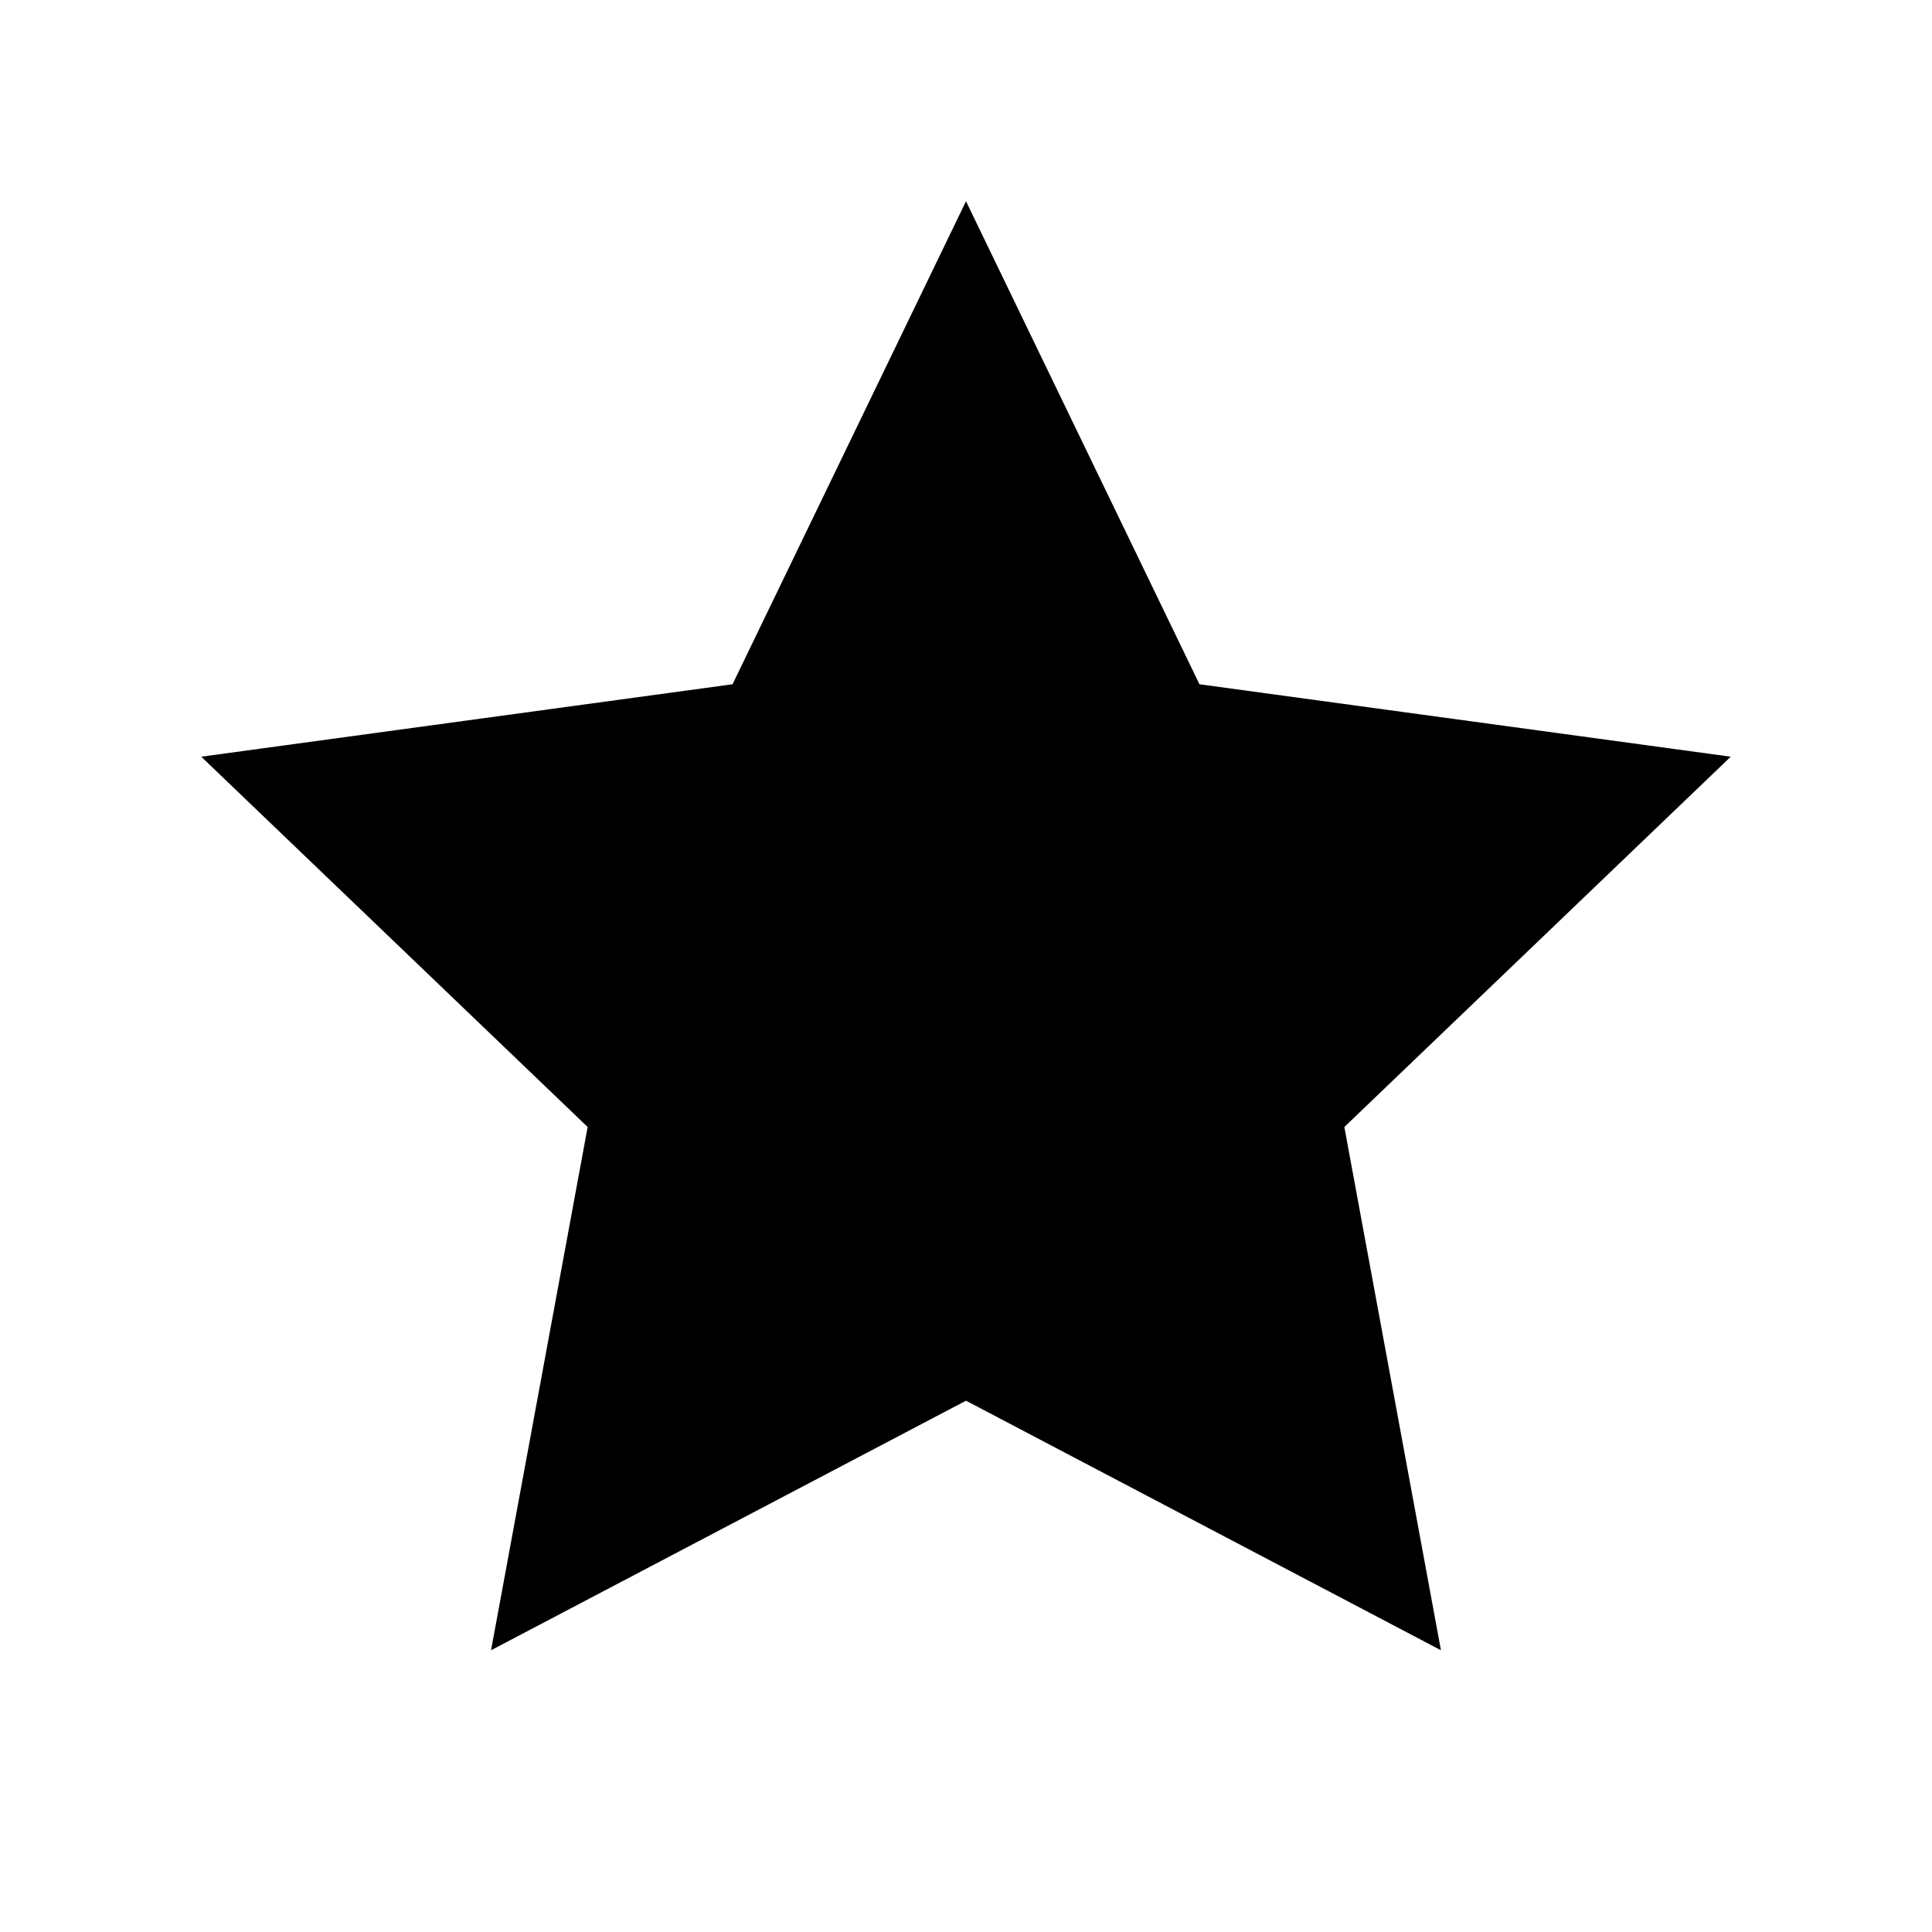
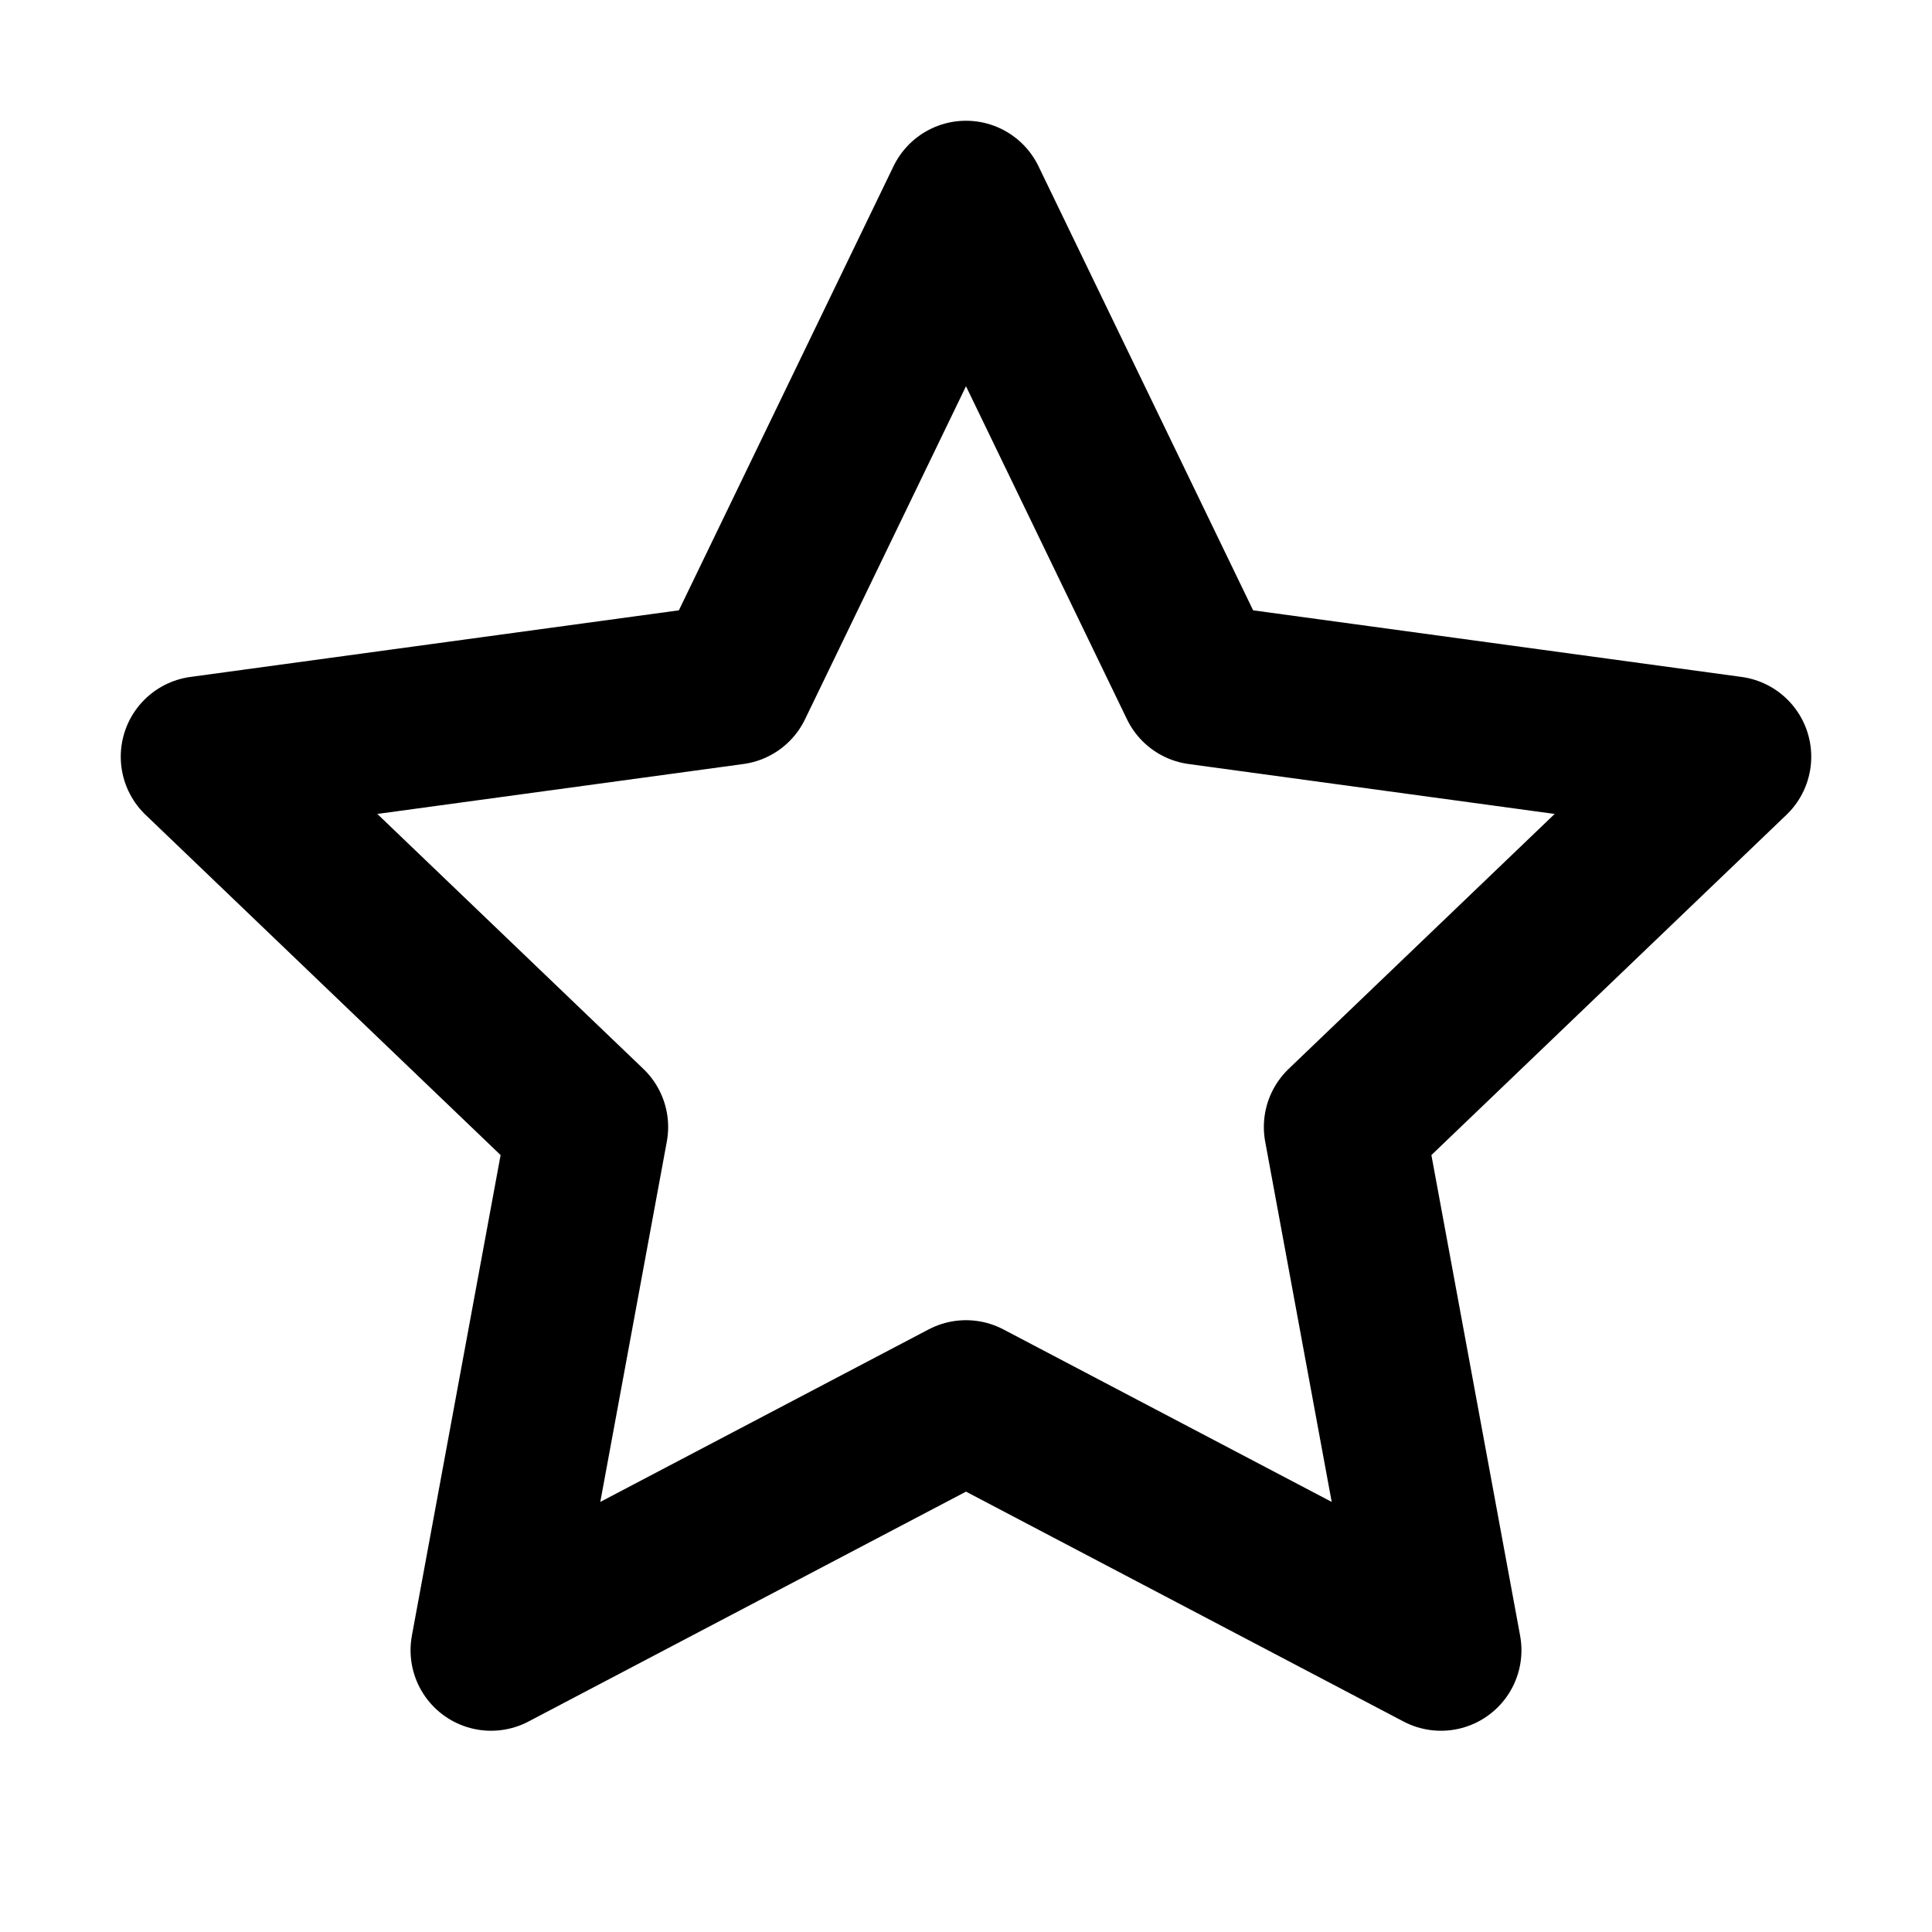
- <svg xmlns="http://www.w3.org/2000/svg" viewBox="0 0 24 24" fill="currentColor" aria-hidden="true" focusable="false">
+ <svg xmlns="http://www.w3.org/2000/svg" viewBox="0 0 24 24" fill="none" stroke="currentColor" stroke-width="2" stroke-linecap="round" stroke-linejoin="round" aria-hidden="true" focusable="false">
  <path d="M12 2.5l2.9 6 6.6.9-4.8 4.6 1.2 6.5L12 17.4l-5.9 3.1 1.2-6.5L2.5 9.4l6.6-.9z" />
</svg>
